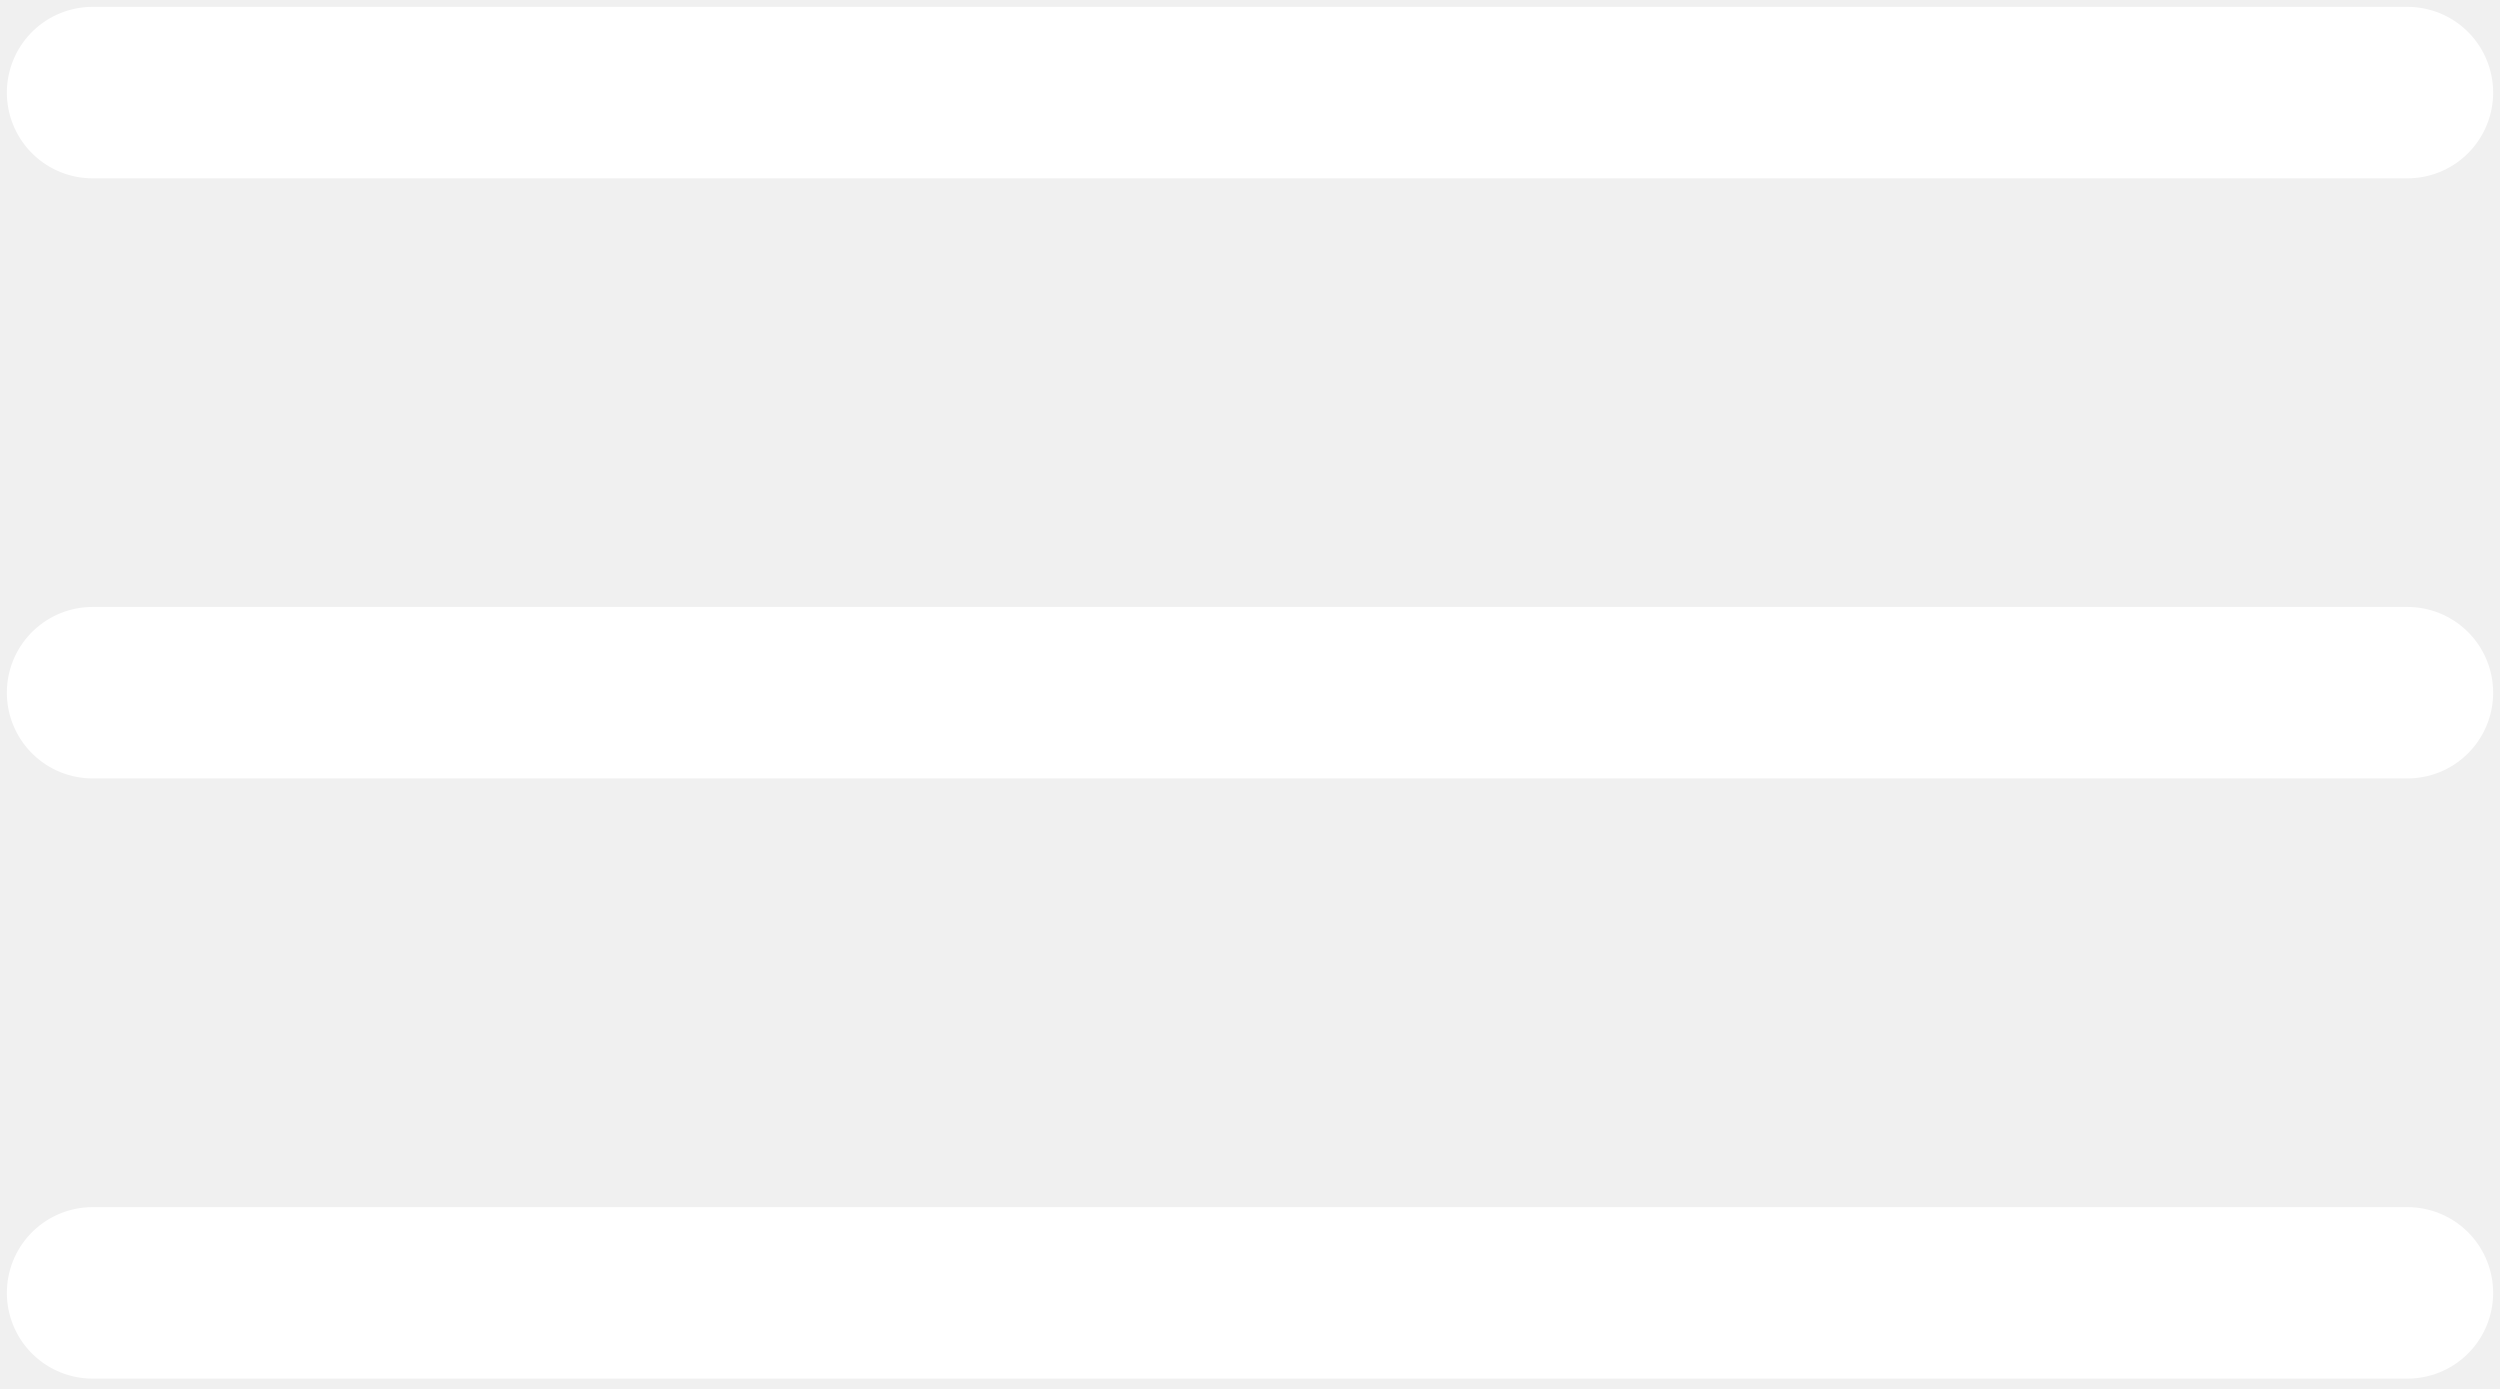
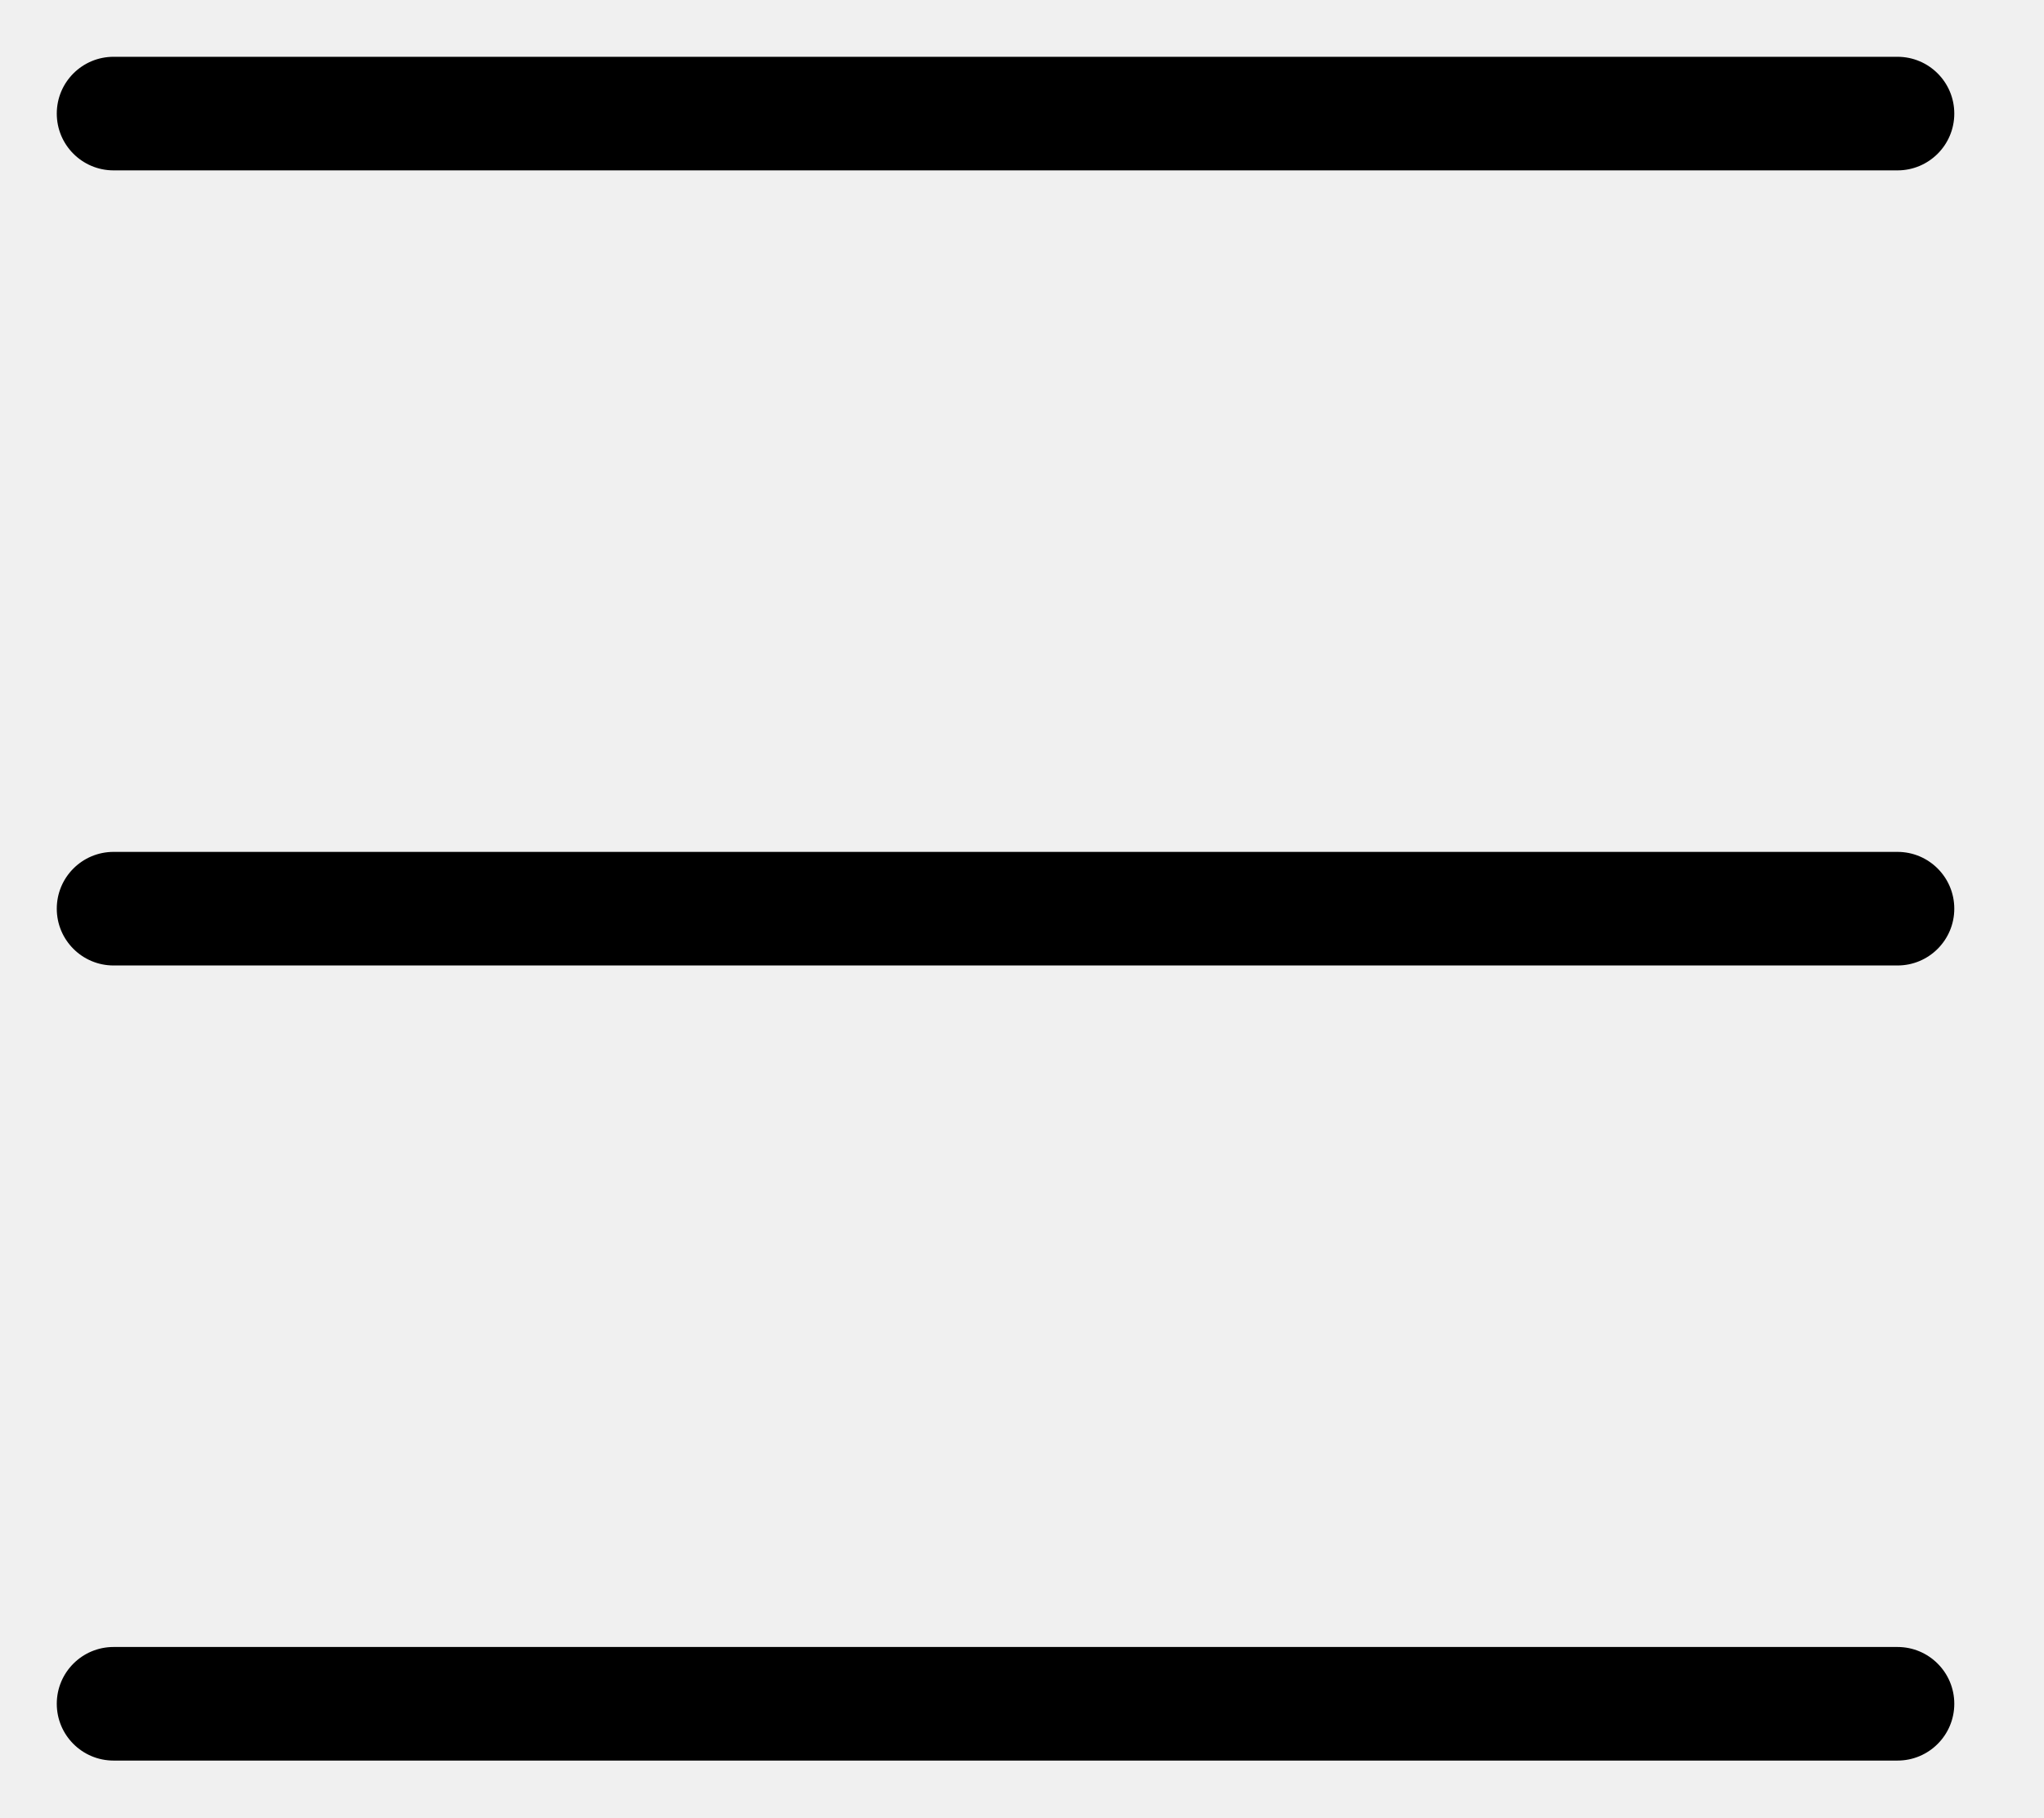
- <svg xmlns="http://www.w3.org/2000/svg" class="icon icon-hamburger" width="27" height="15" viewBox="0 0 27 15" fill="none">
-   <path d="M1 1H26" stroke="white" stroke-width="1.852" stroke-linecap="round" />
-   <path d="M1 7.481H26" stroke="white" stroke-width="1.852" stroke-linecap="round" />
-   <path d="M1 13.963H26" stroke="white" stroke-width="1.852" stroke-linecap="round" />
+ <svg xmlns="http://www.w3.org/2000/svg" fill="none" class="icon icon-hamburger" viewBox="0 0 18 16">
+   <path fill="currentColor" d="M1 .5a.5.5 0 1 0 0 1h15.71a.5.5 0 0 0 0-1zM.5 8a.5.5 0 0 1 .5-.5h15.71a.5.5 0 0 1 0 1H1A.5.5 0 0 1 .5 8m0 7a.5.5 0 0 1 .5-.5h15.71a.5.5 0 0 1 0 1H1a.5.5 0 0 1-.5-.5" />
</svg>
